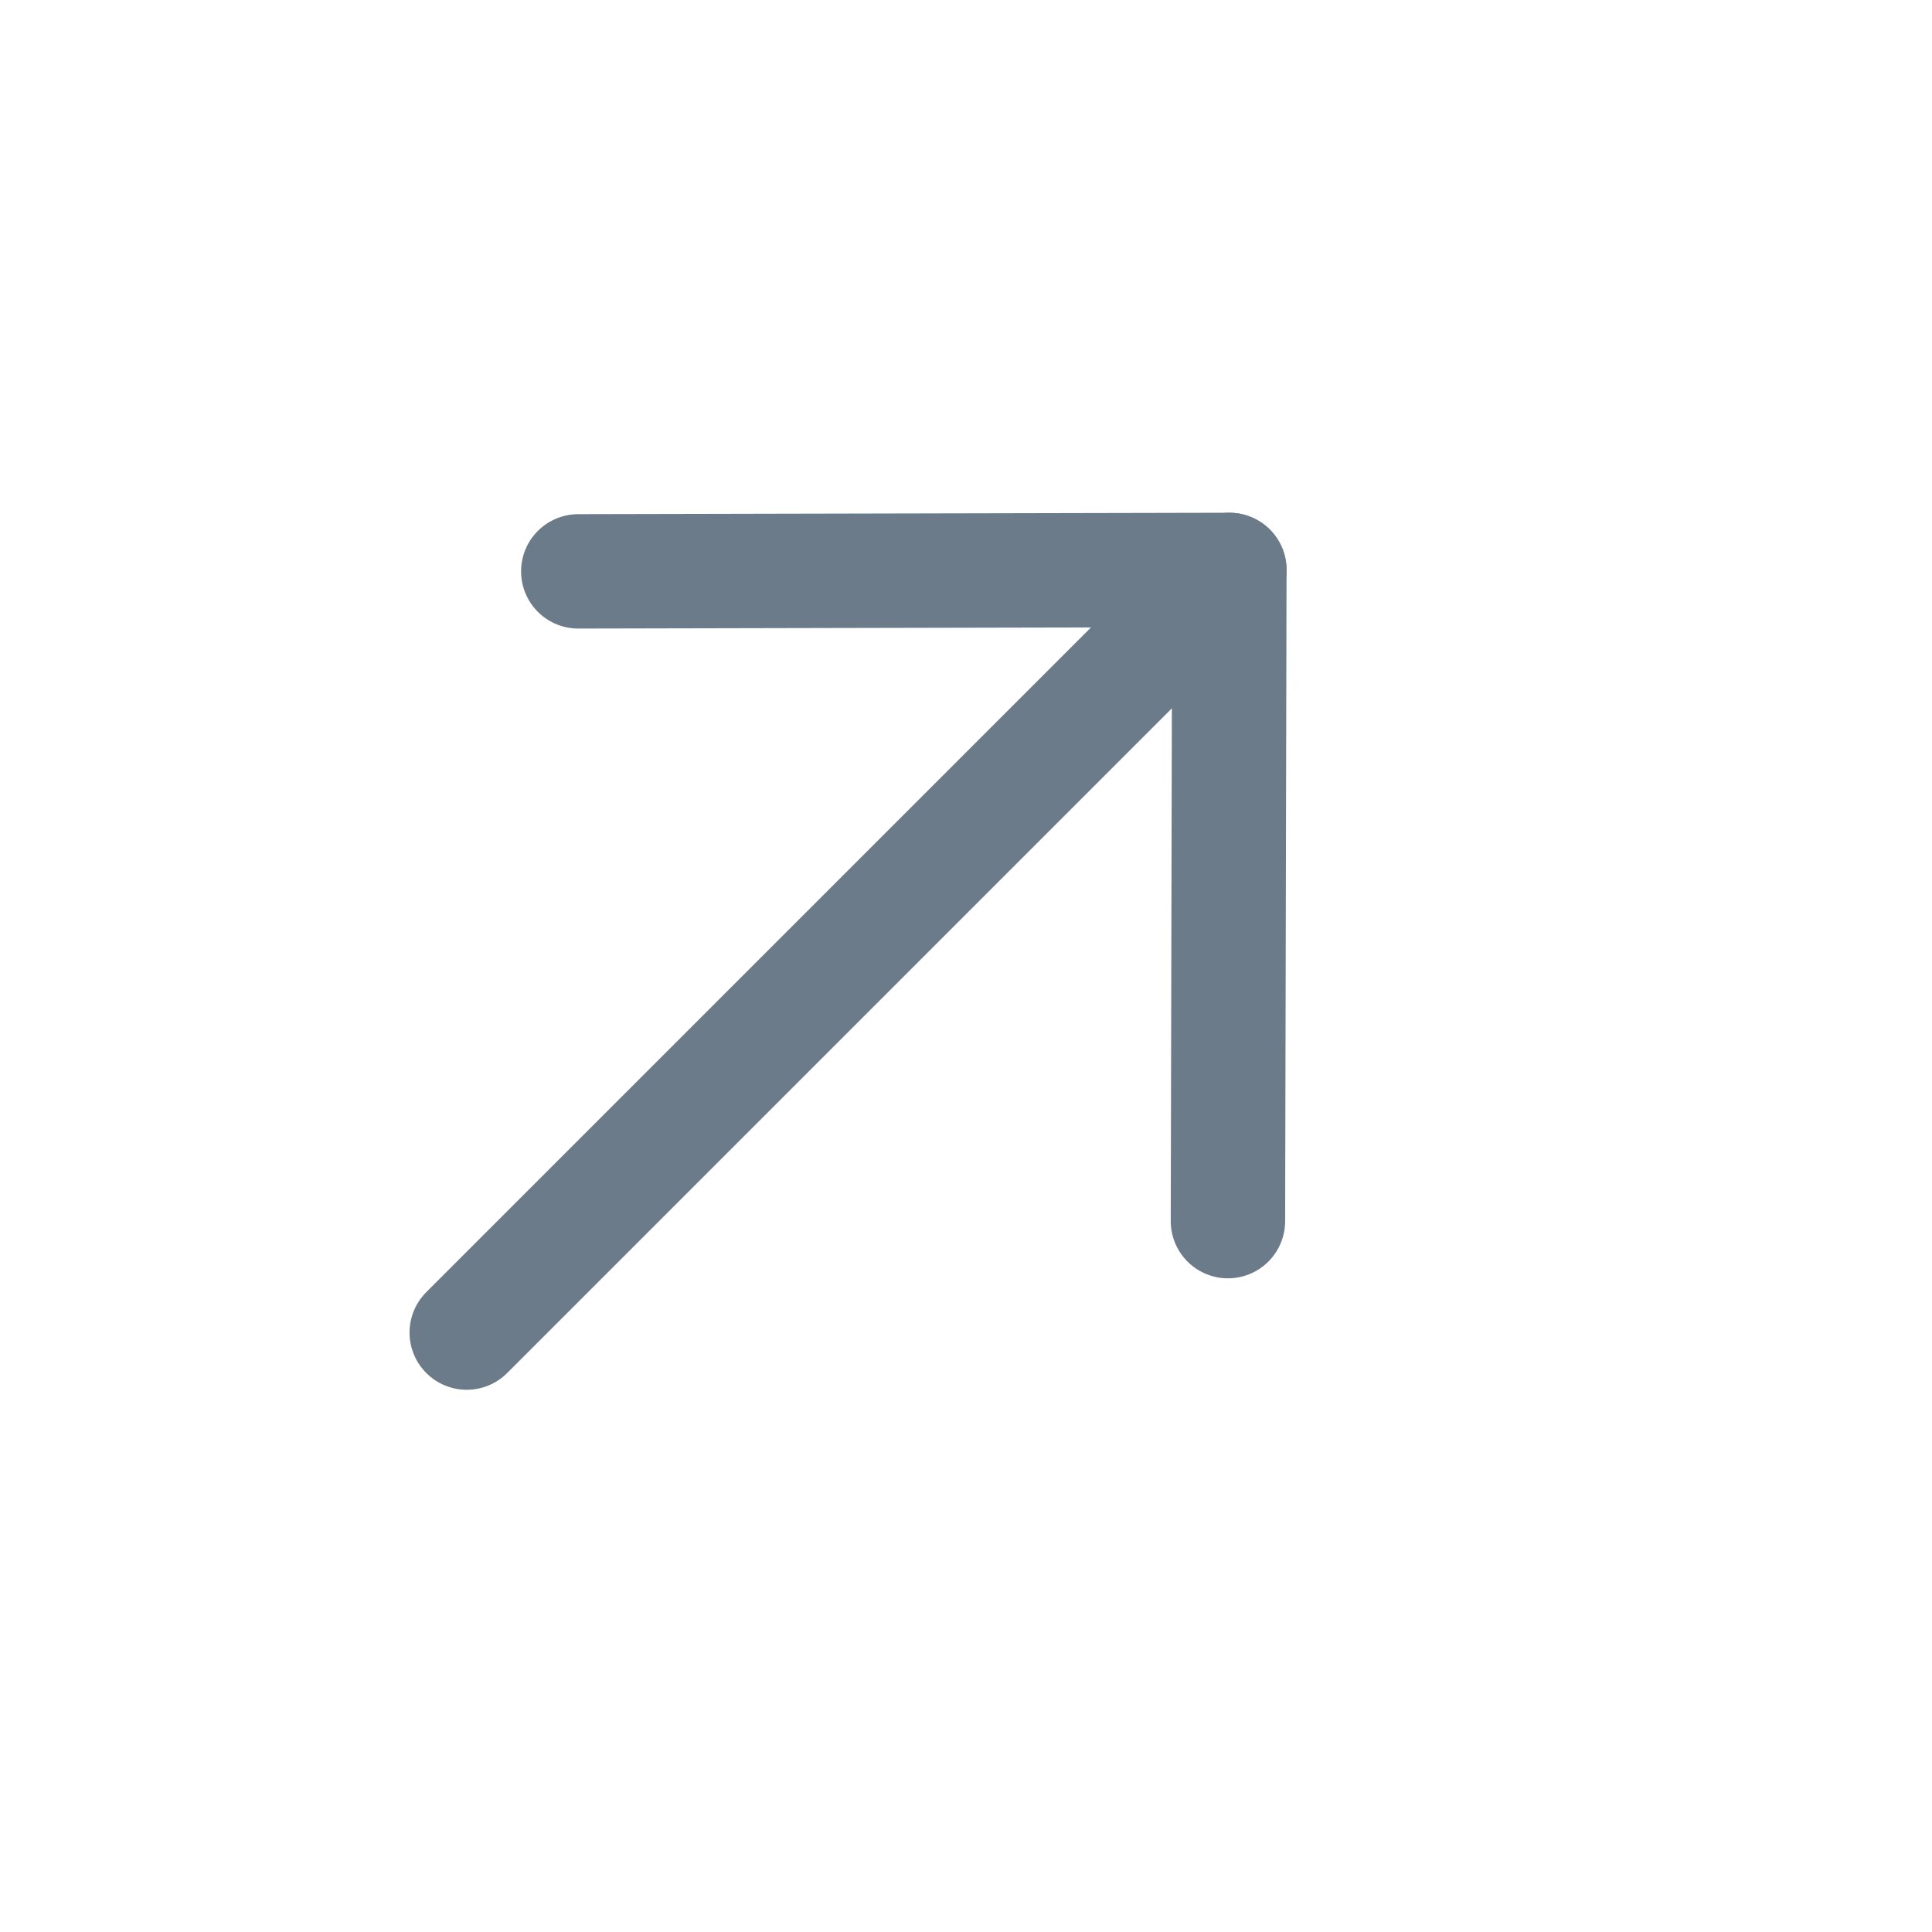
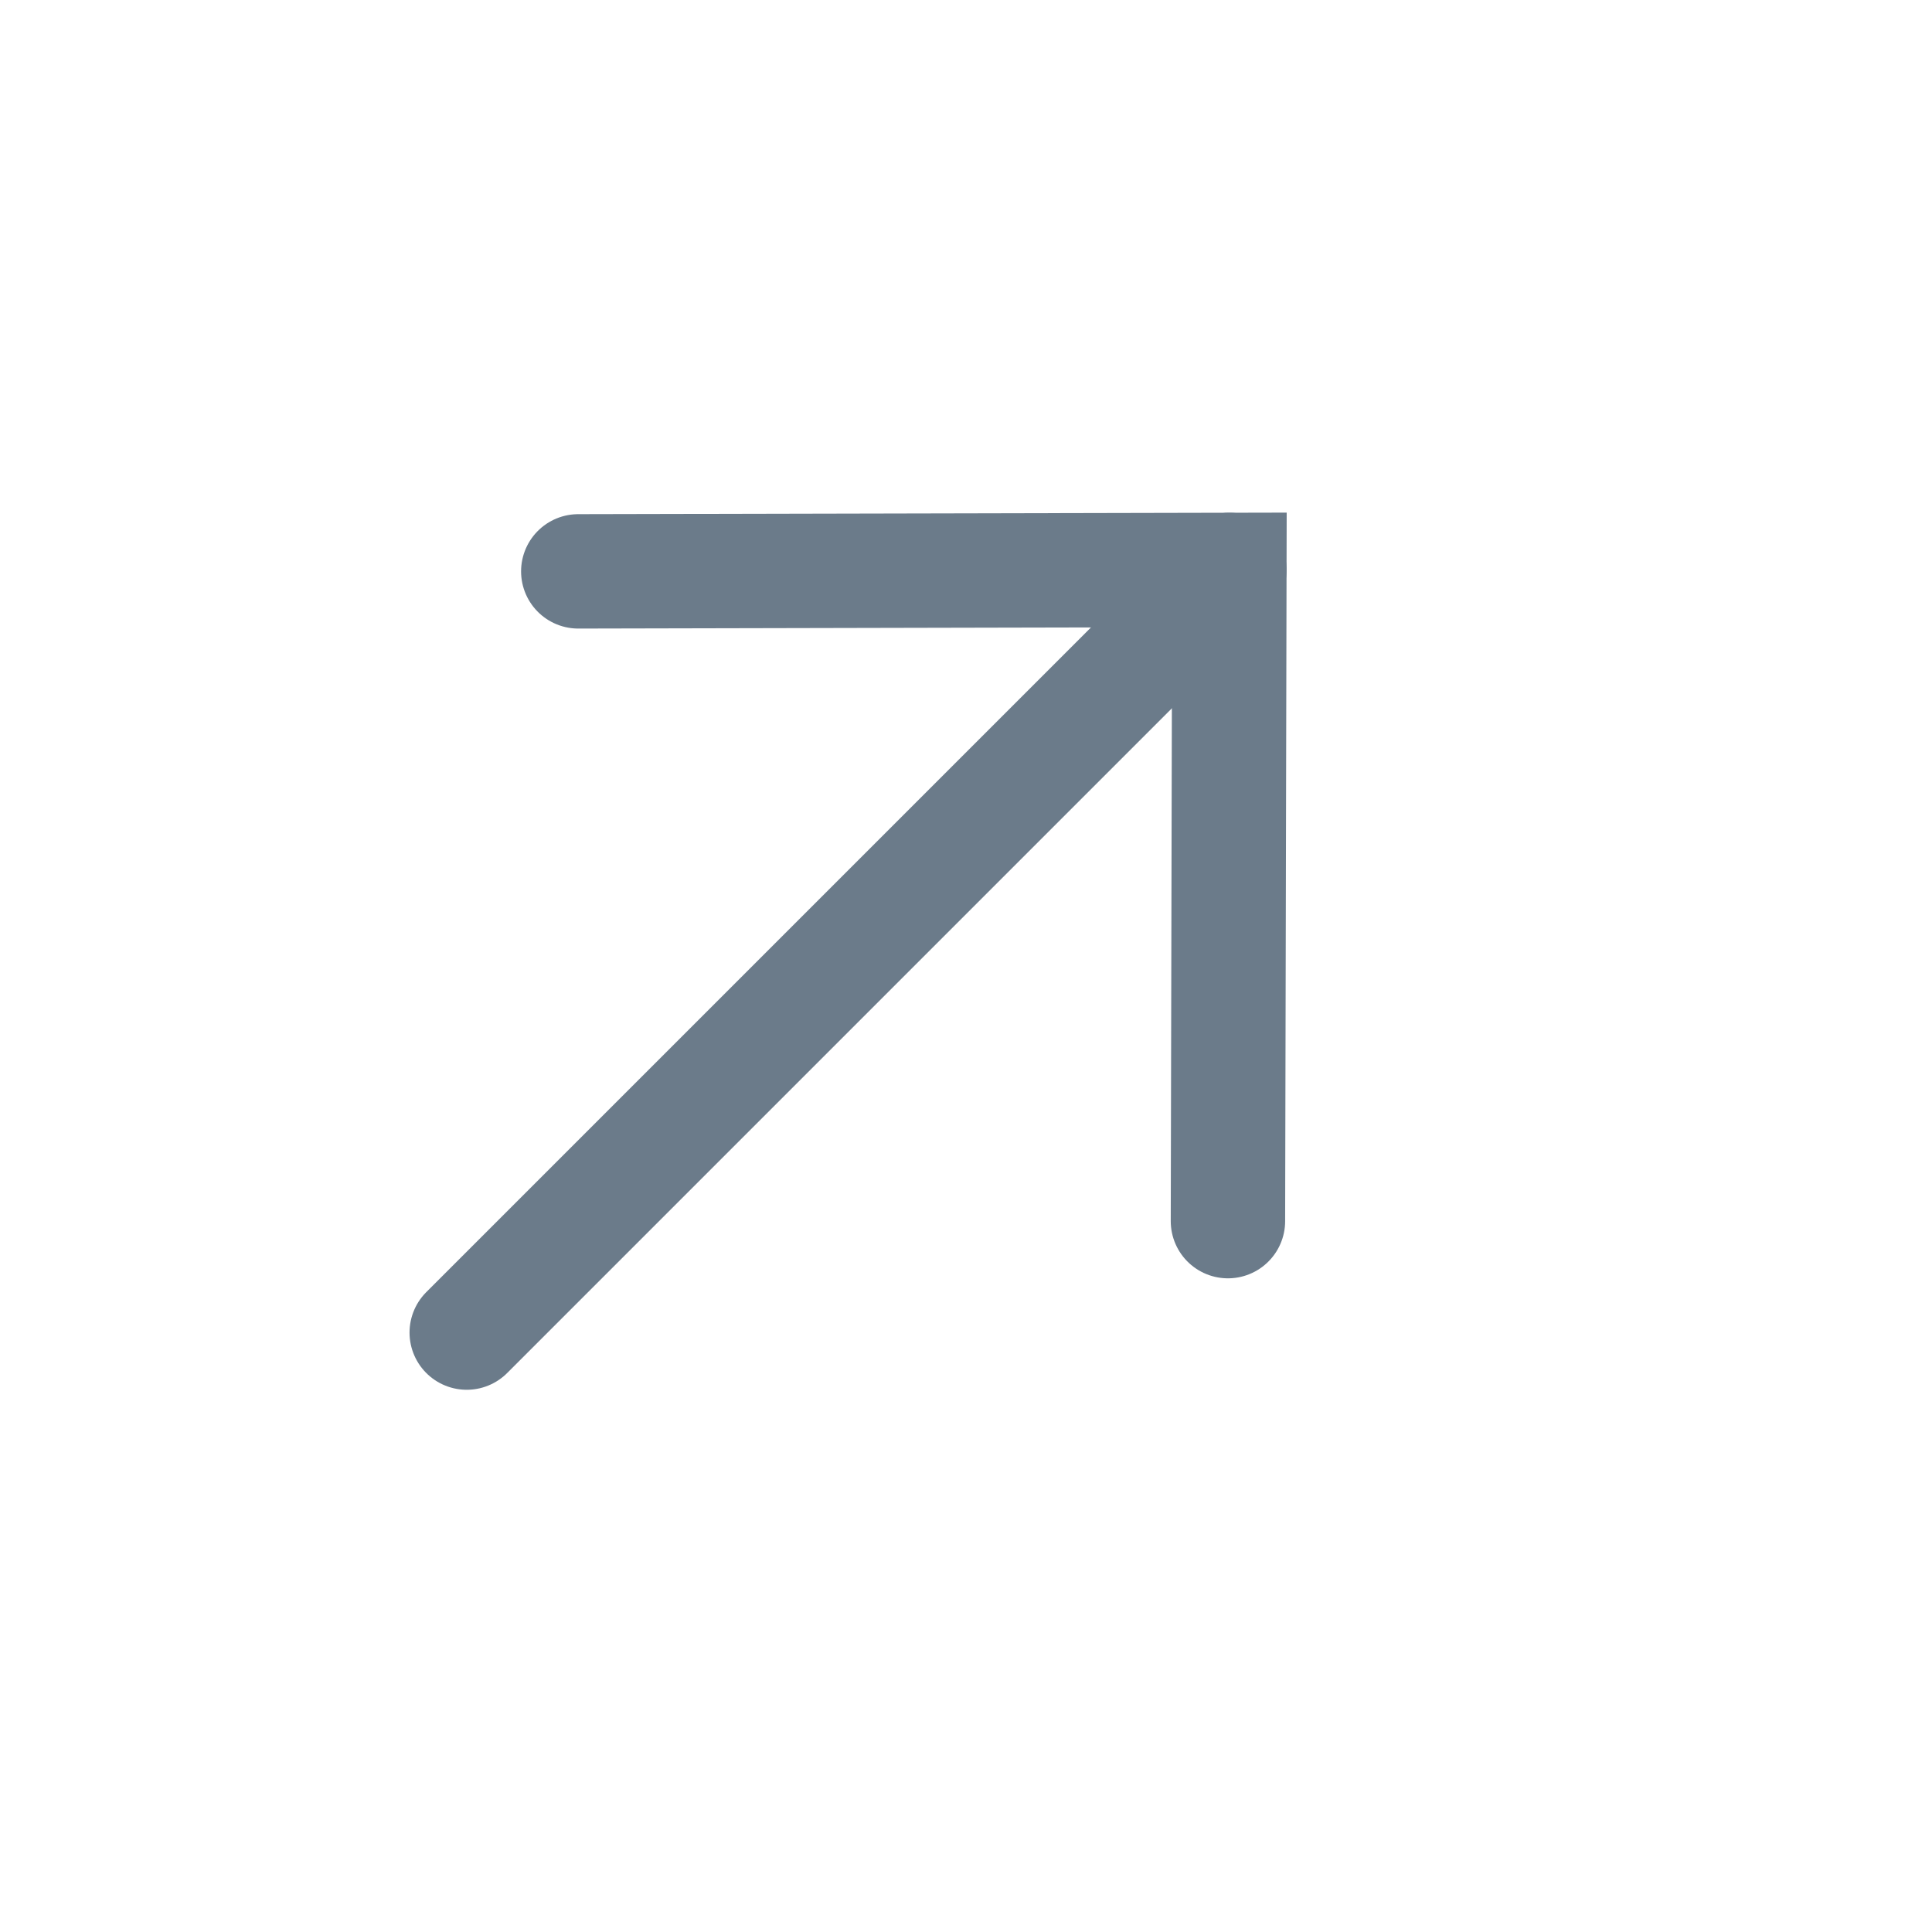
<svg xmlns="http://www.w3.org/2000/svg" width="19" height="19" viewBox="0 0 19 19" fill="none">
-   <path d="M12.09 5.605L4.59 13.105" stroke="#6B7B8A" stroke-width="1.125" stroke-linecap="round" stroke-linejoin="round" />
-   <path d="M5.687 5.619L12.09 5.605L12.076 12.009" stroke="#6B7B8A" stroke-width="1.125" stroke-linecap="round" stroke-linejoin="round" />
+   <path d="M12.09 5.605L4.59 13.105" stroke="#6B7B8A" stroke-width="1.125" stroke-linecap="round" strokeLinejoin="round" />
+   <path d="M5.687 5.619L12.09 5.605L12.076 12.009" stroke="#6B7B8A" stroke-width="1.125" stroke-linecap="round" strokeLinejoin="round" />
</svg>
